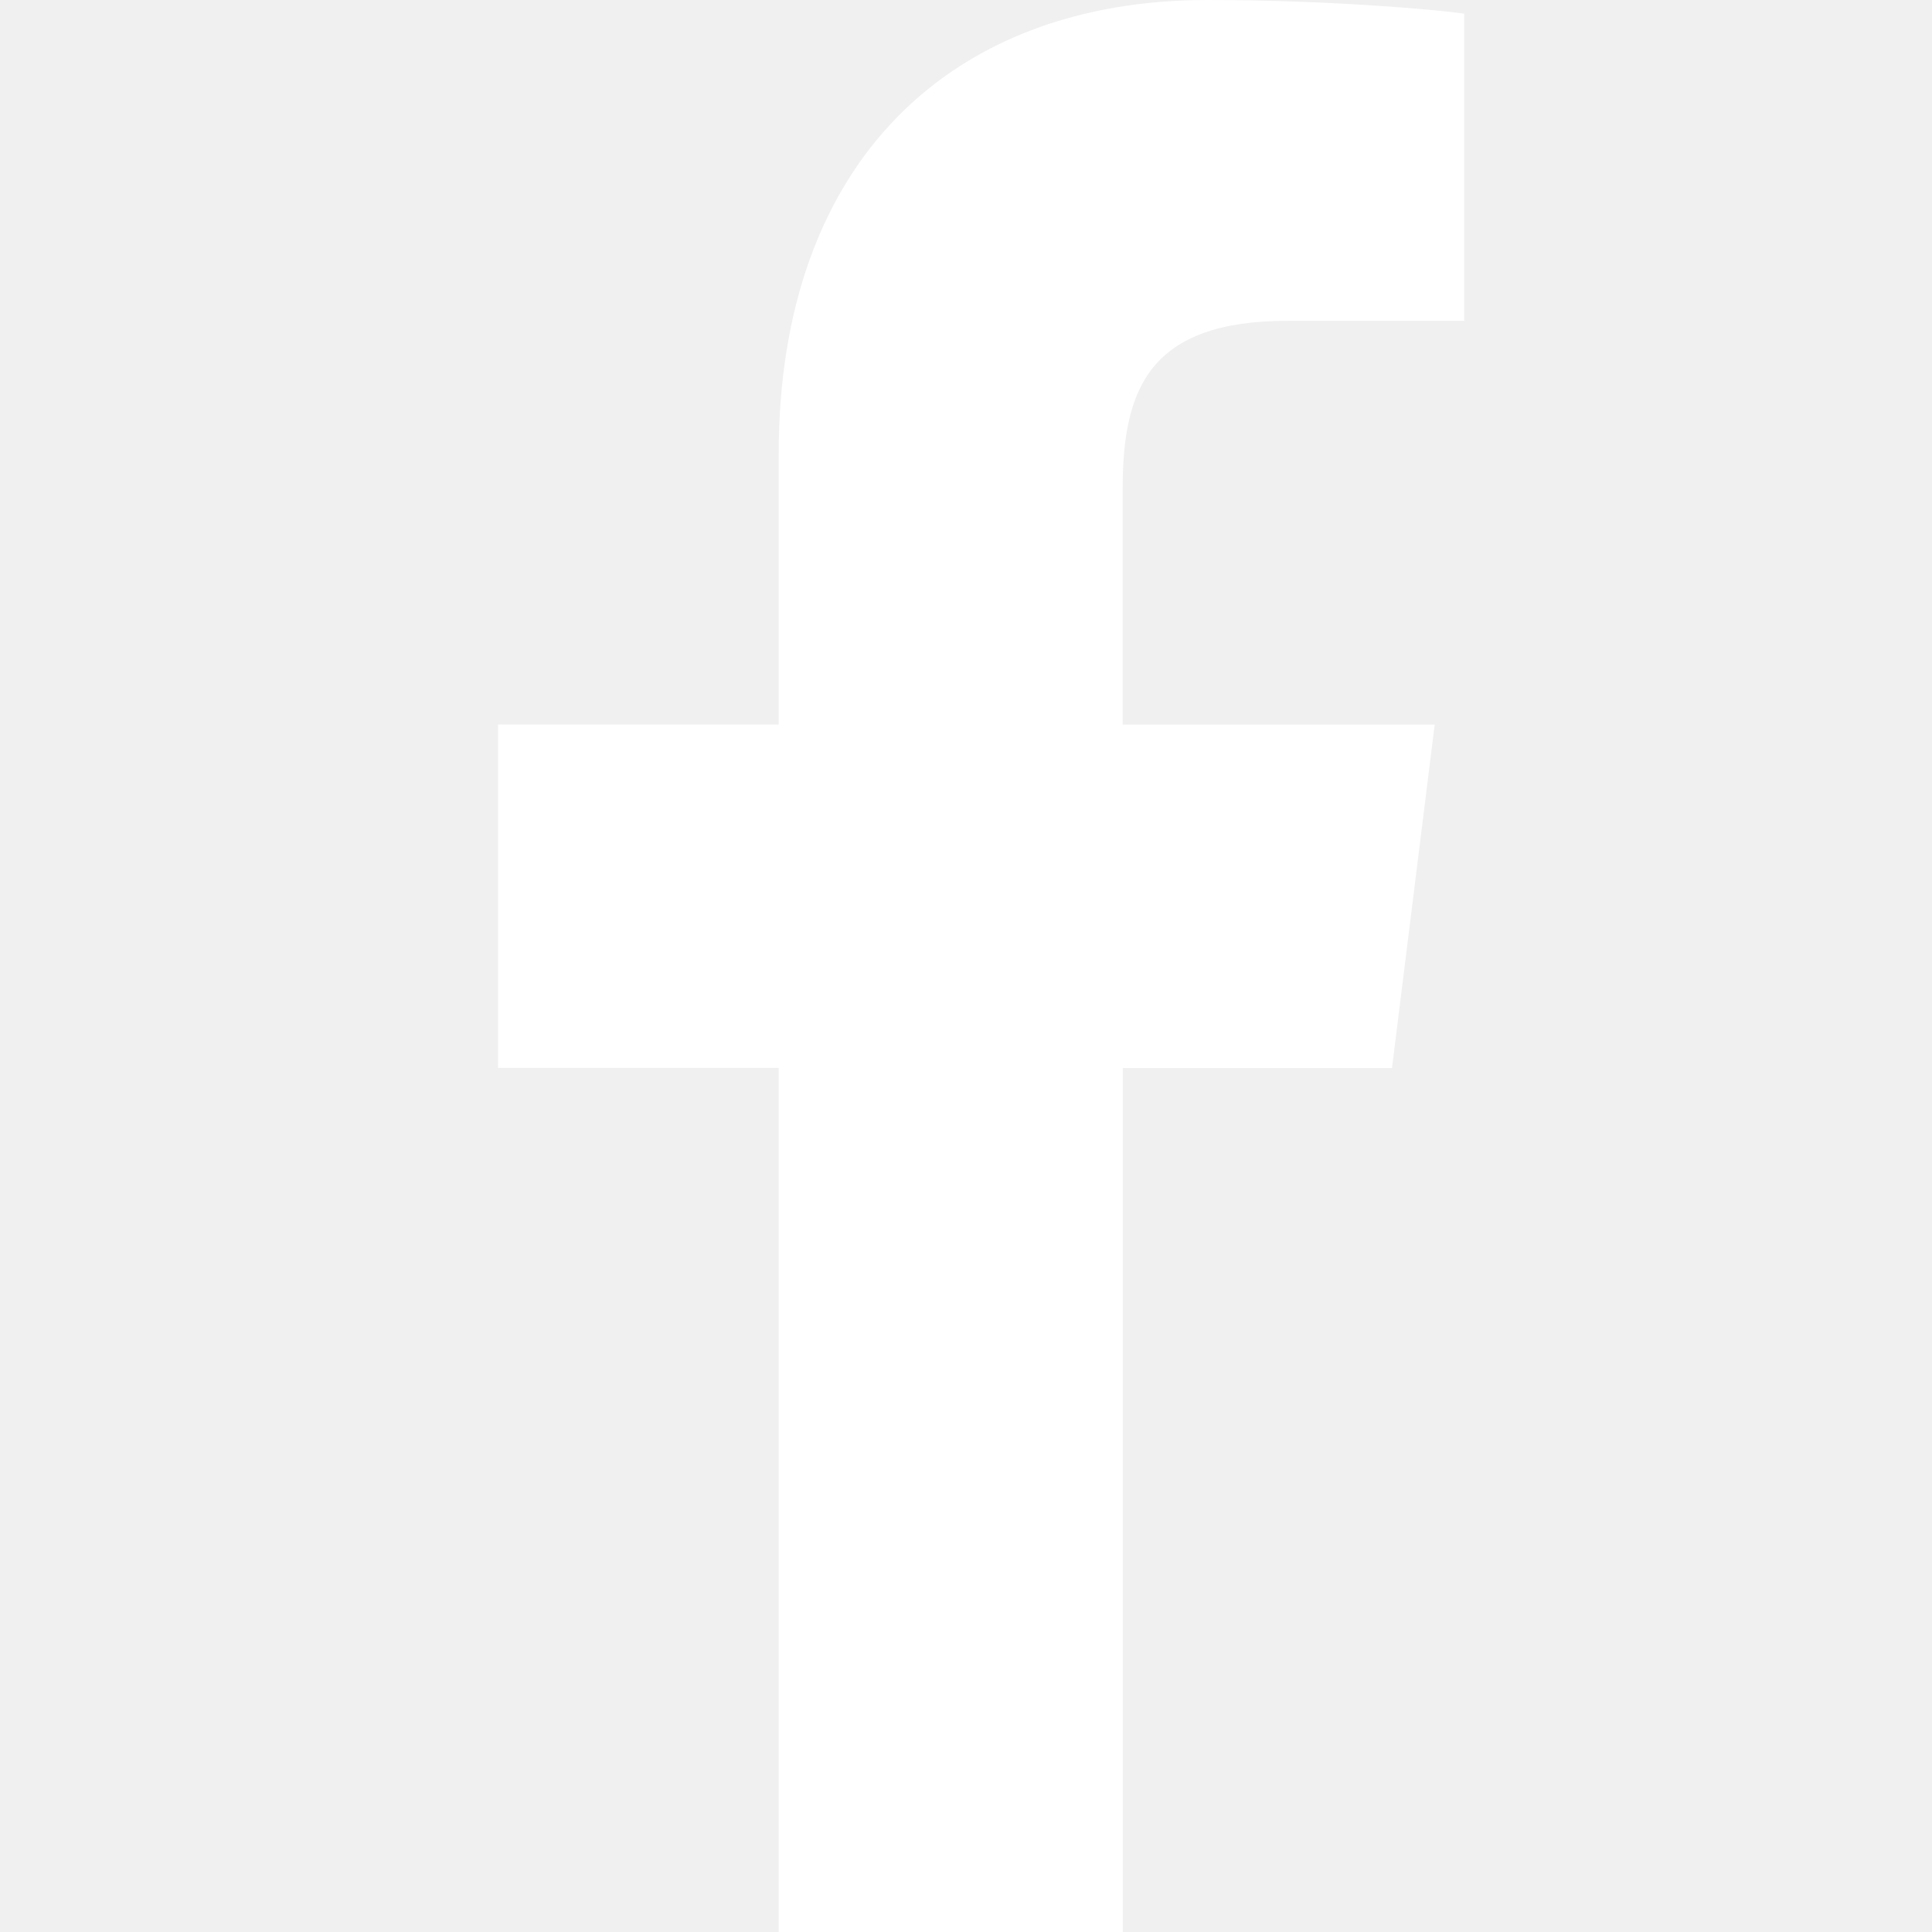
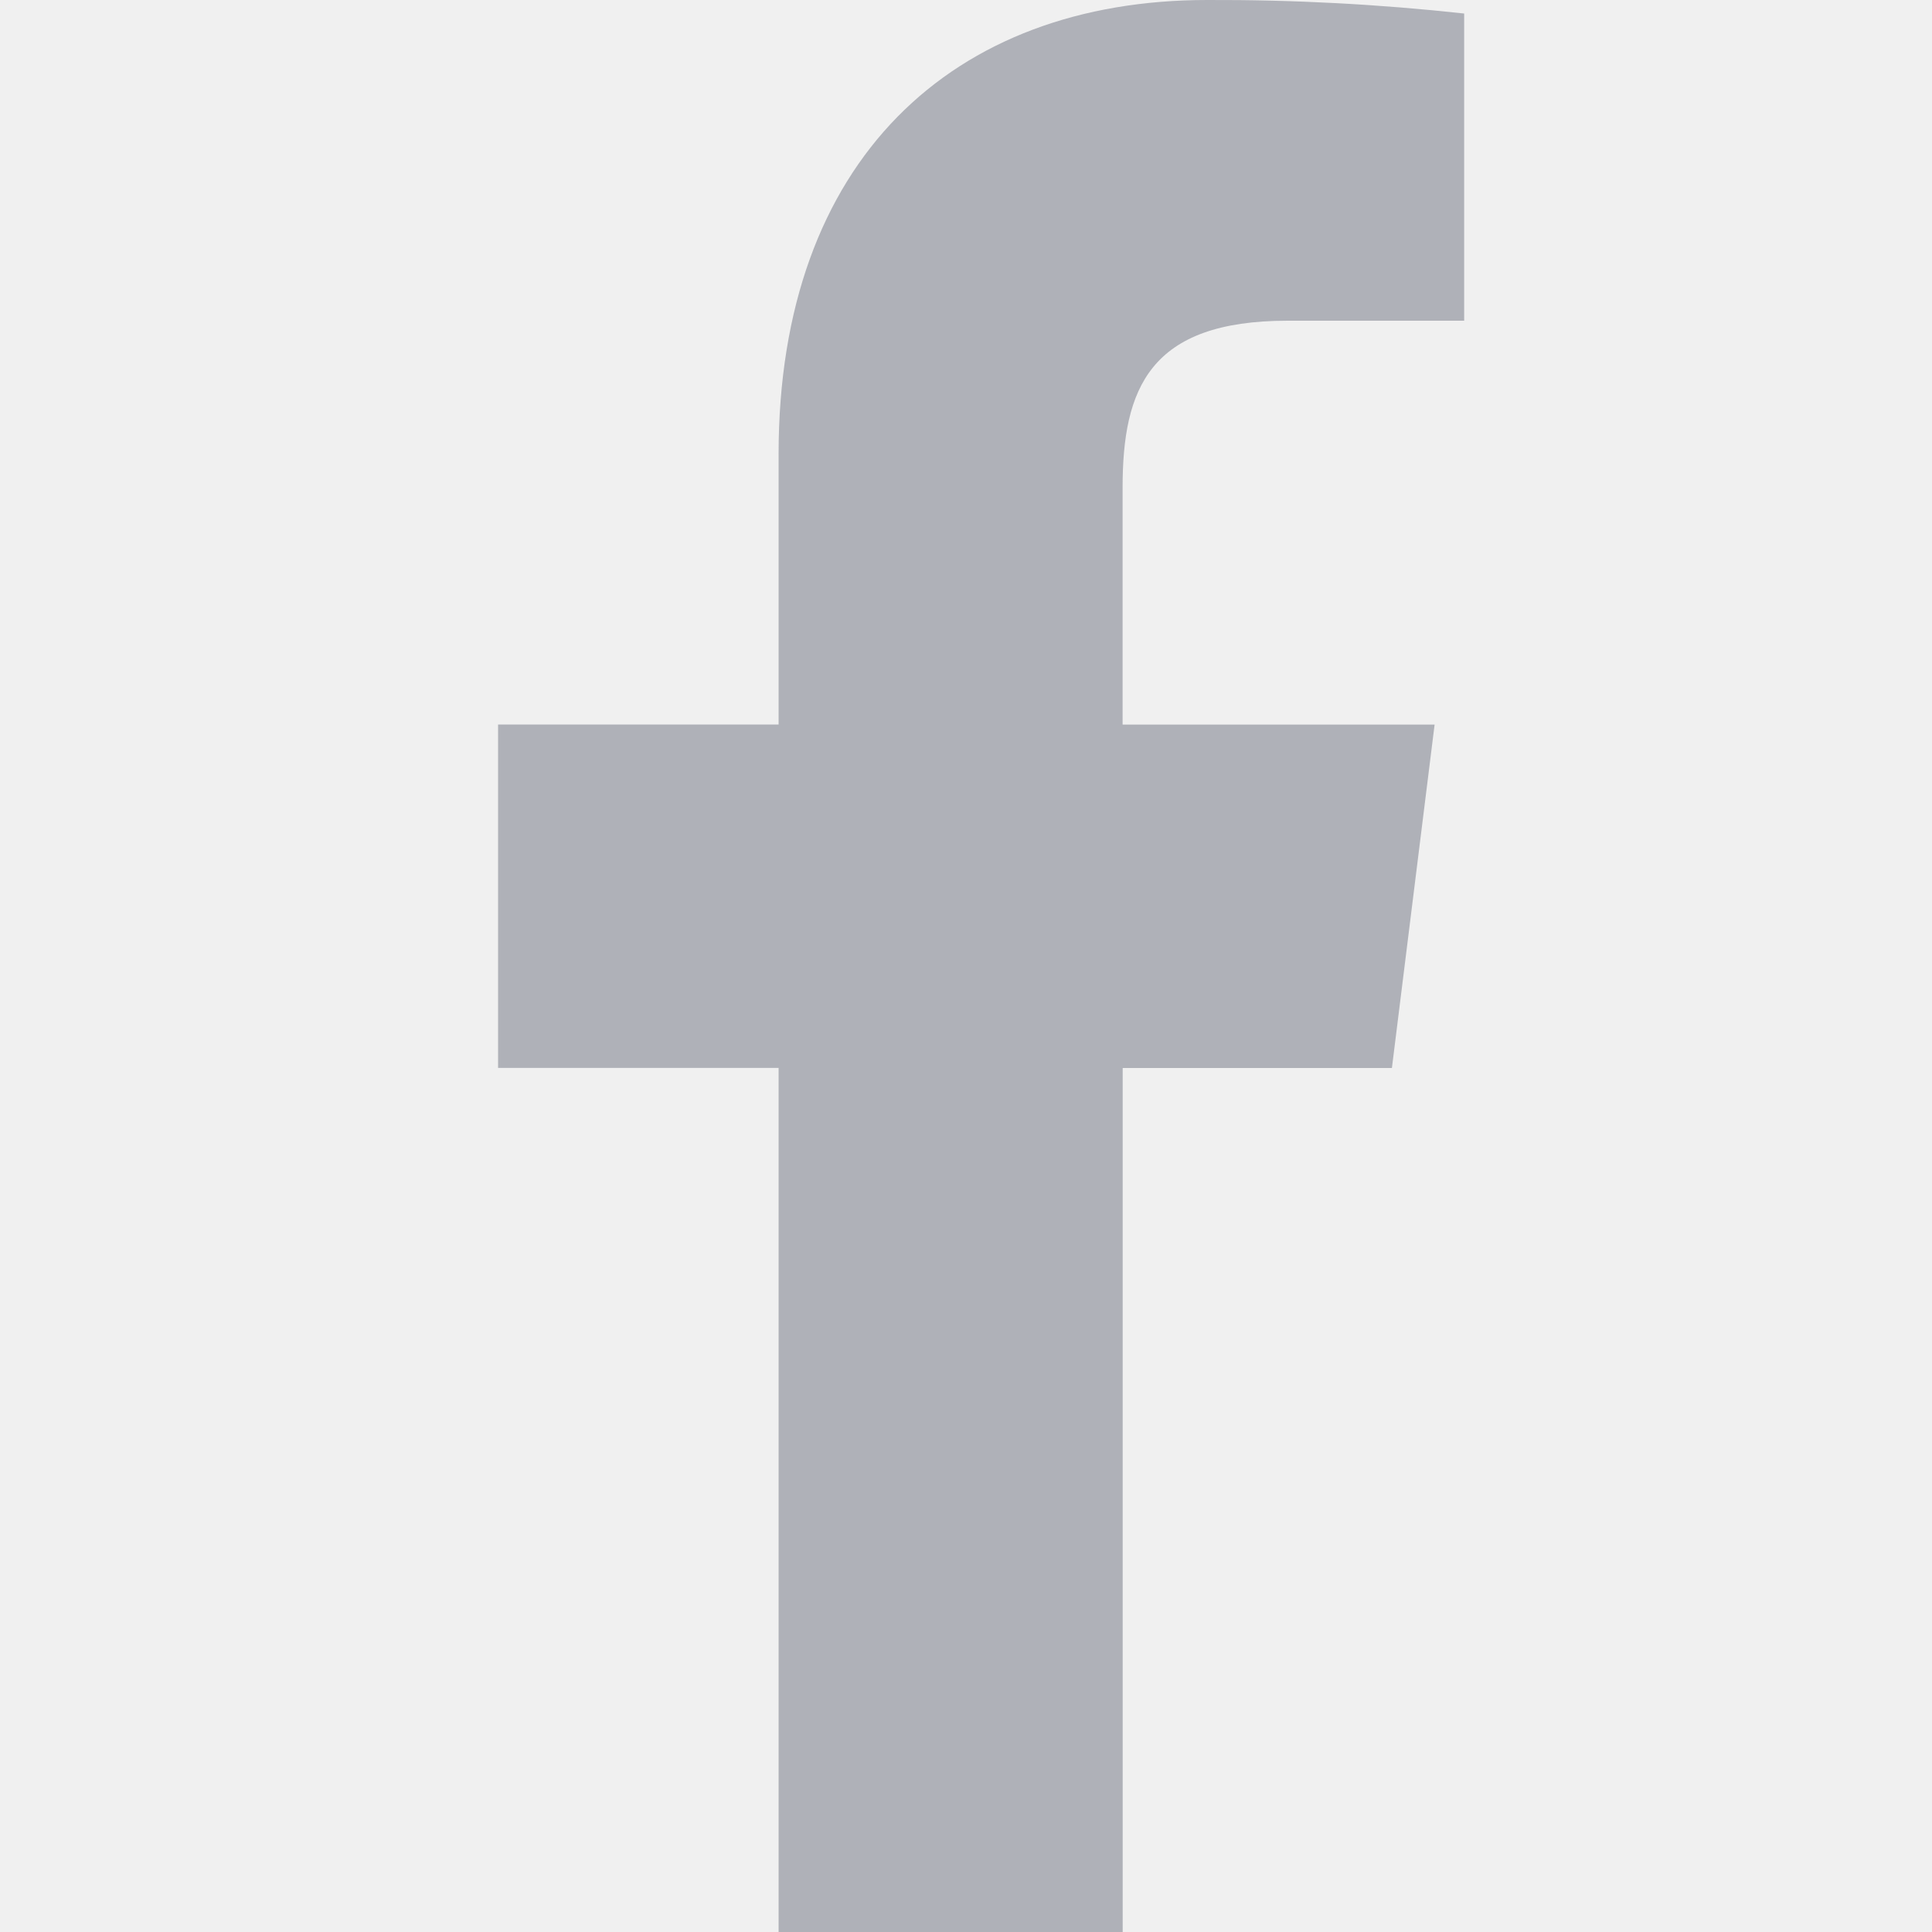
- <svg xmlns="http://www.w3.org/2000/svg" width="20" height="20" viewBox="0 0 20 20" fill="none">
+ <svg xmlns="http://www.w3.org/2000/svg" viewBox="0 0 20 20">
  <g clip-path="url(#clip0)">
-     <path d="M13.331 3.321H15.157V0.141C14.842 0.098 13.758 0 12.497 0C9.864 0 8.061 1.656 8.061 4.699V7.5H5.156V11.055H8.061V20H11.623V11.056H14.41L14.852 7.501H11.622V5.052C11.623 4.024 11.899 3.321 13.331 3.321Z" fill="white" />
+     <path d="M13.33 3.32h1.827V.14a23.578 23.578 0 00-2.66-.14C9.864 0 8.06 1.656 8.06 4.7v2.8H5.156v3.555H8.06V20h3.562v-8.944h2.787l.442-3.555h-3.23V5.05c0-1.027.277-1.73 1.709-1.73z" fill="#AFB1B8" />
  </g>
  <defs>
    <clipPath id="clip0">
-       <rect width="20" height="20" fill="white" />
+       <path fill="#fff" d="M0 0h20v20H0z" />
    </clipPath>
  </defs>
</svg>
